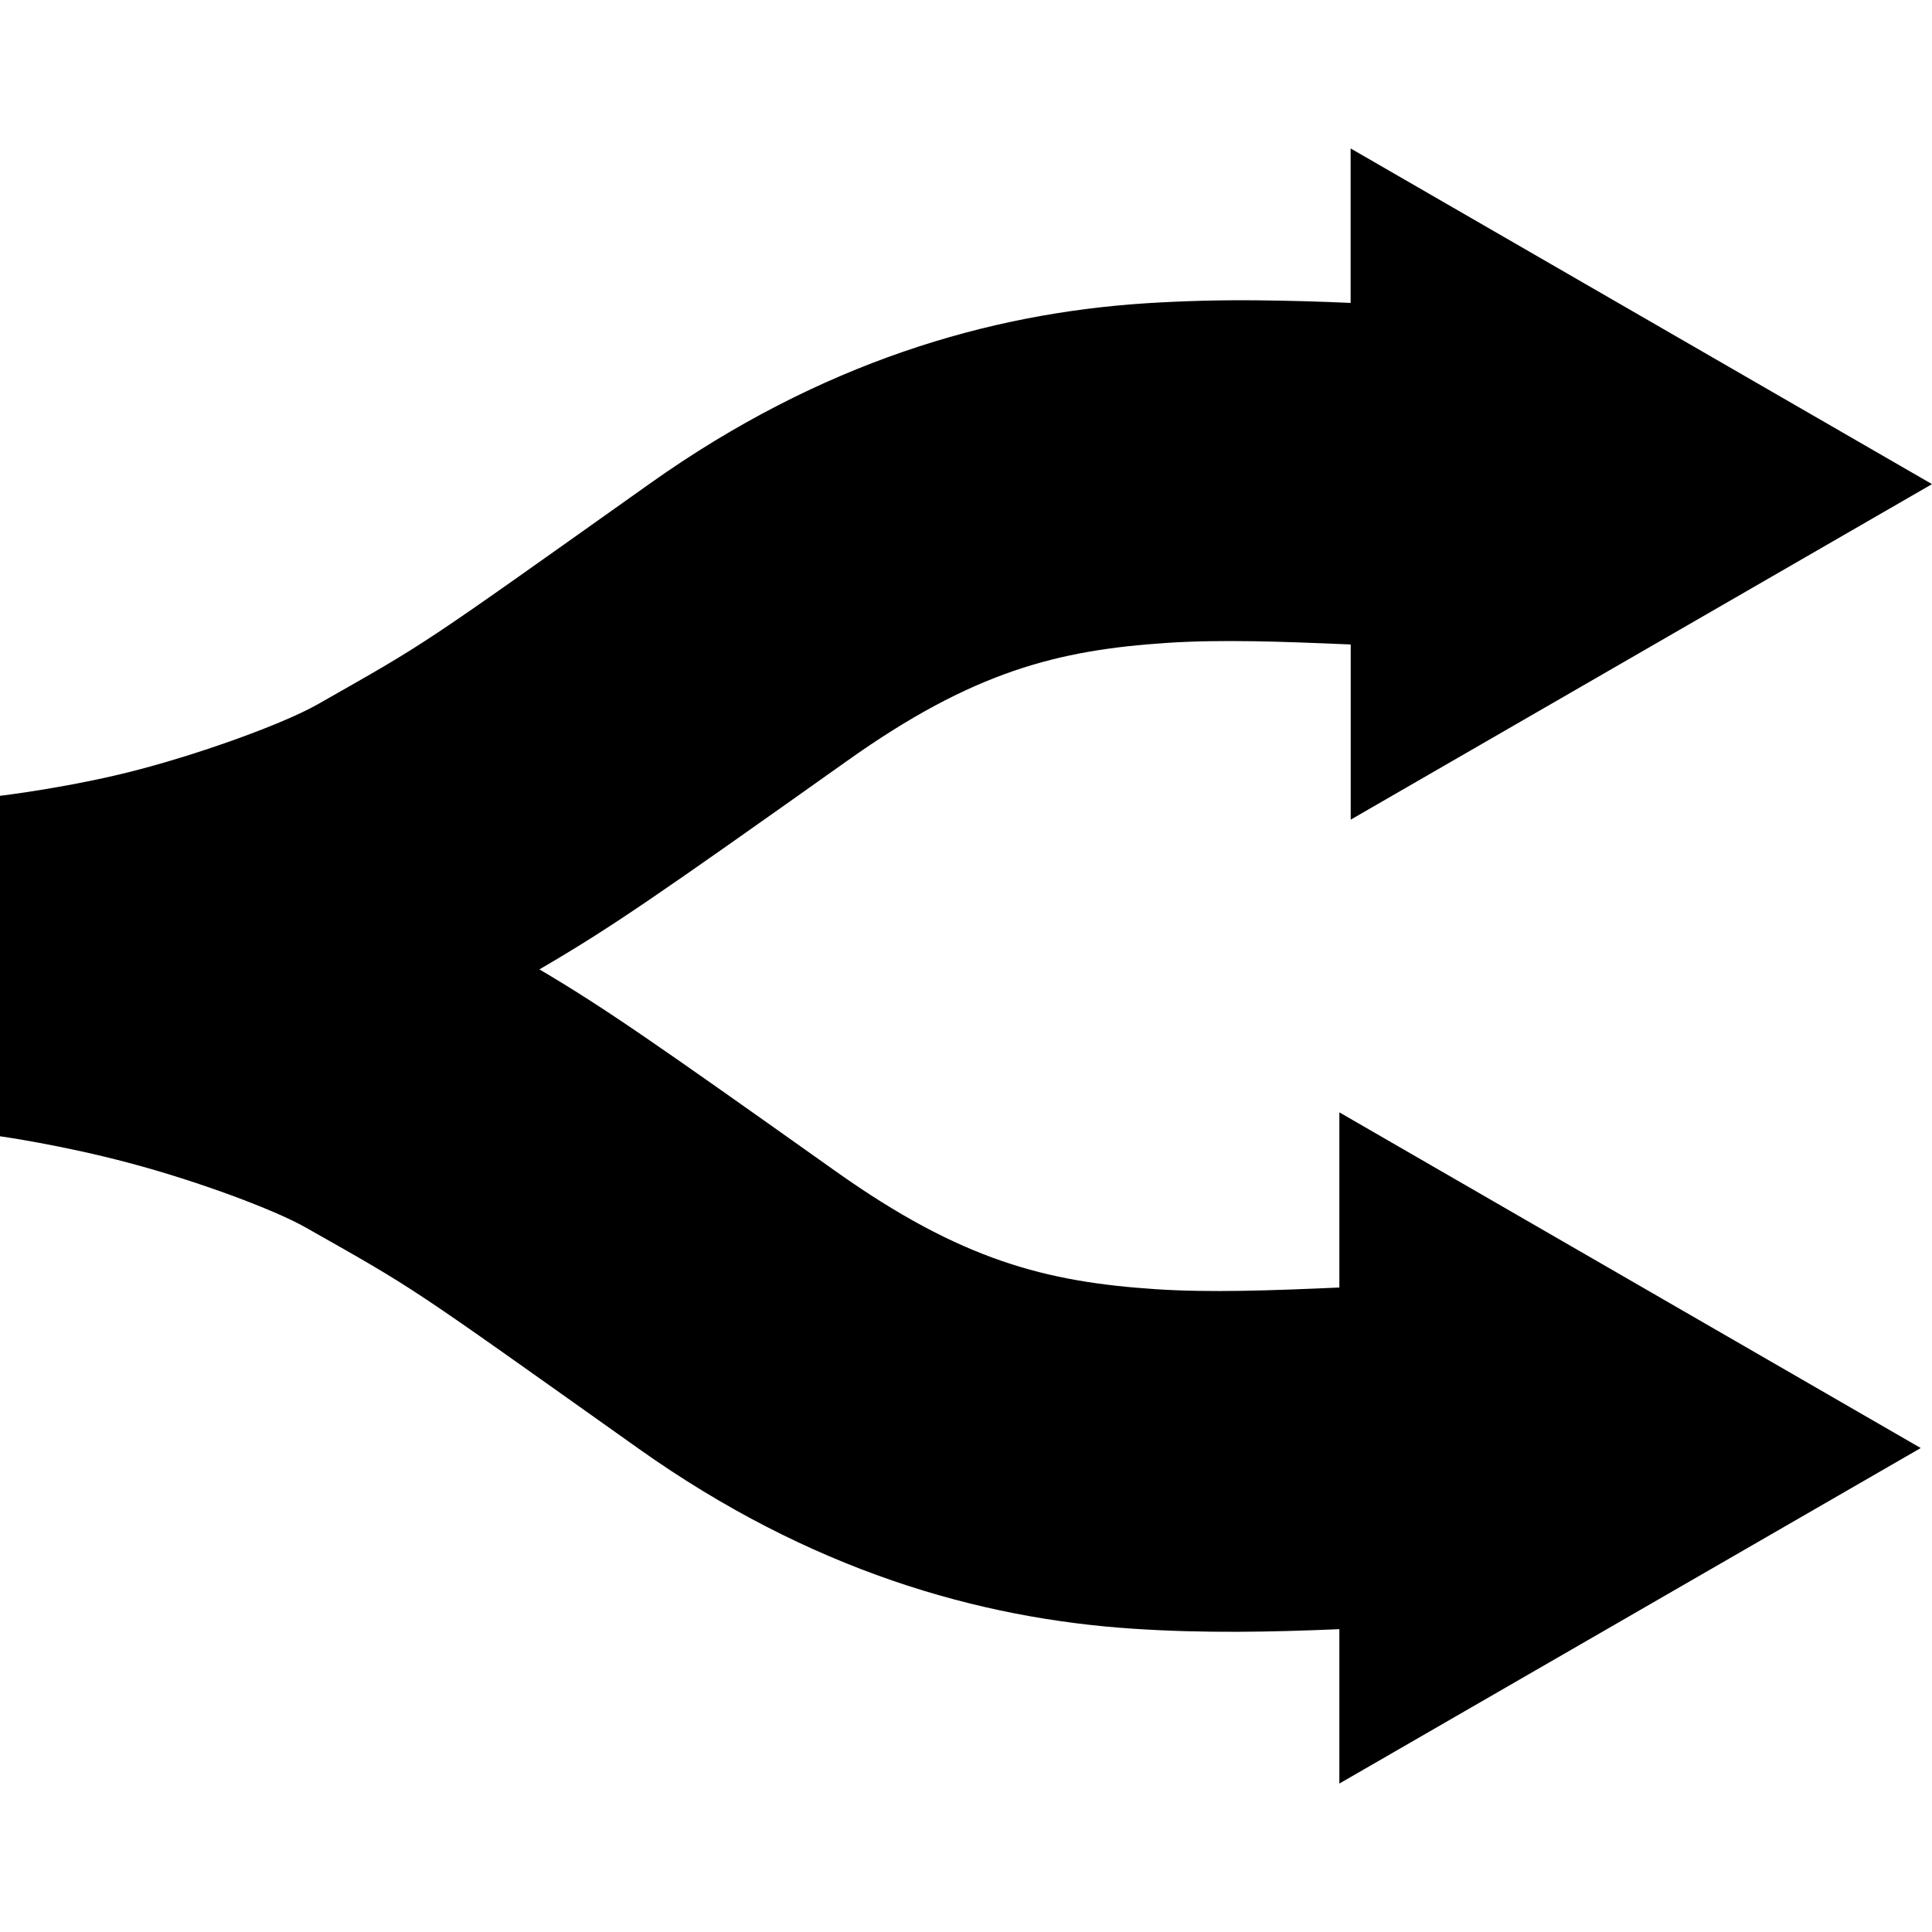
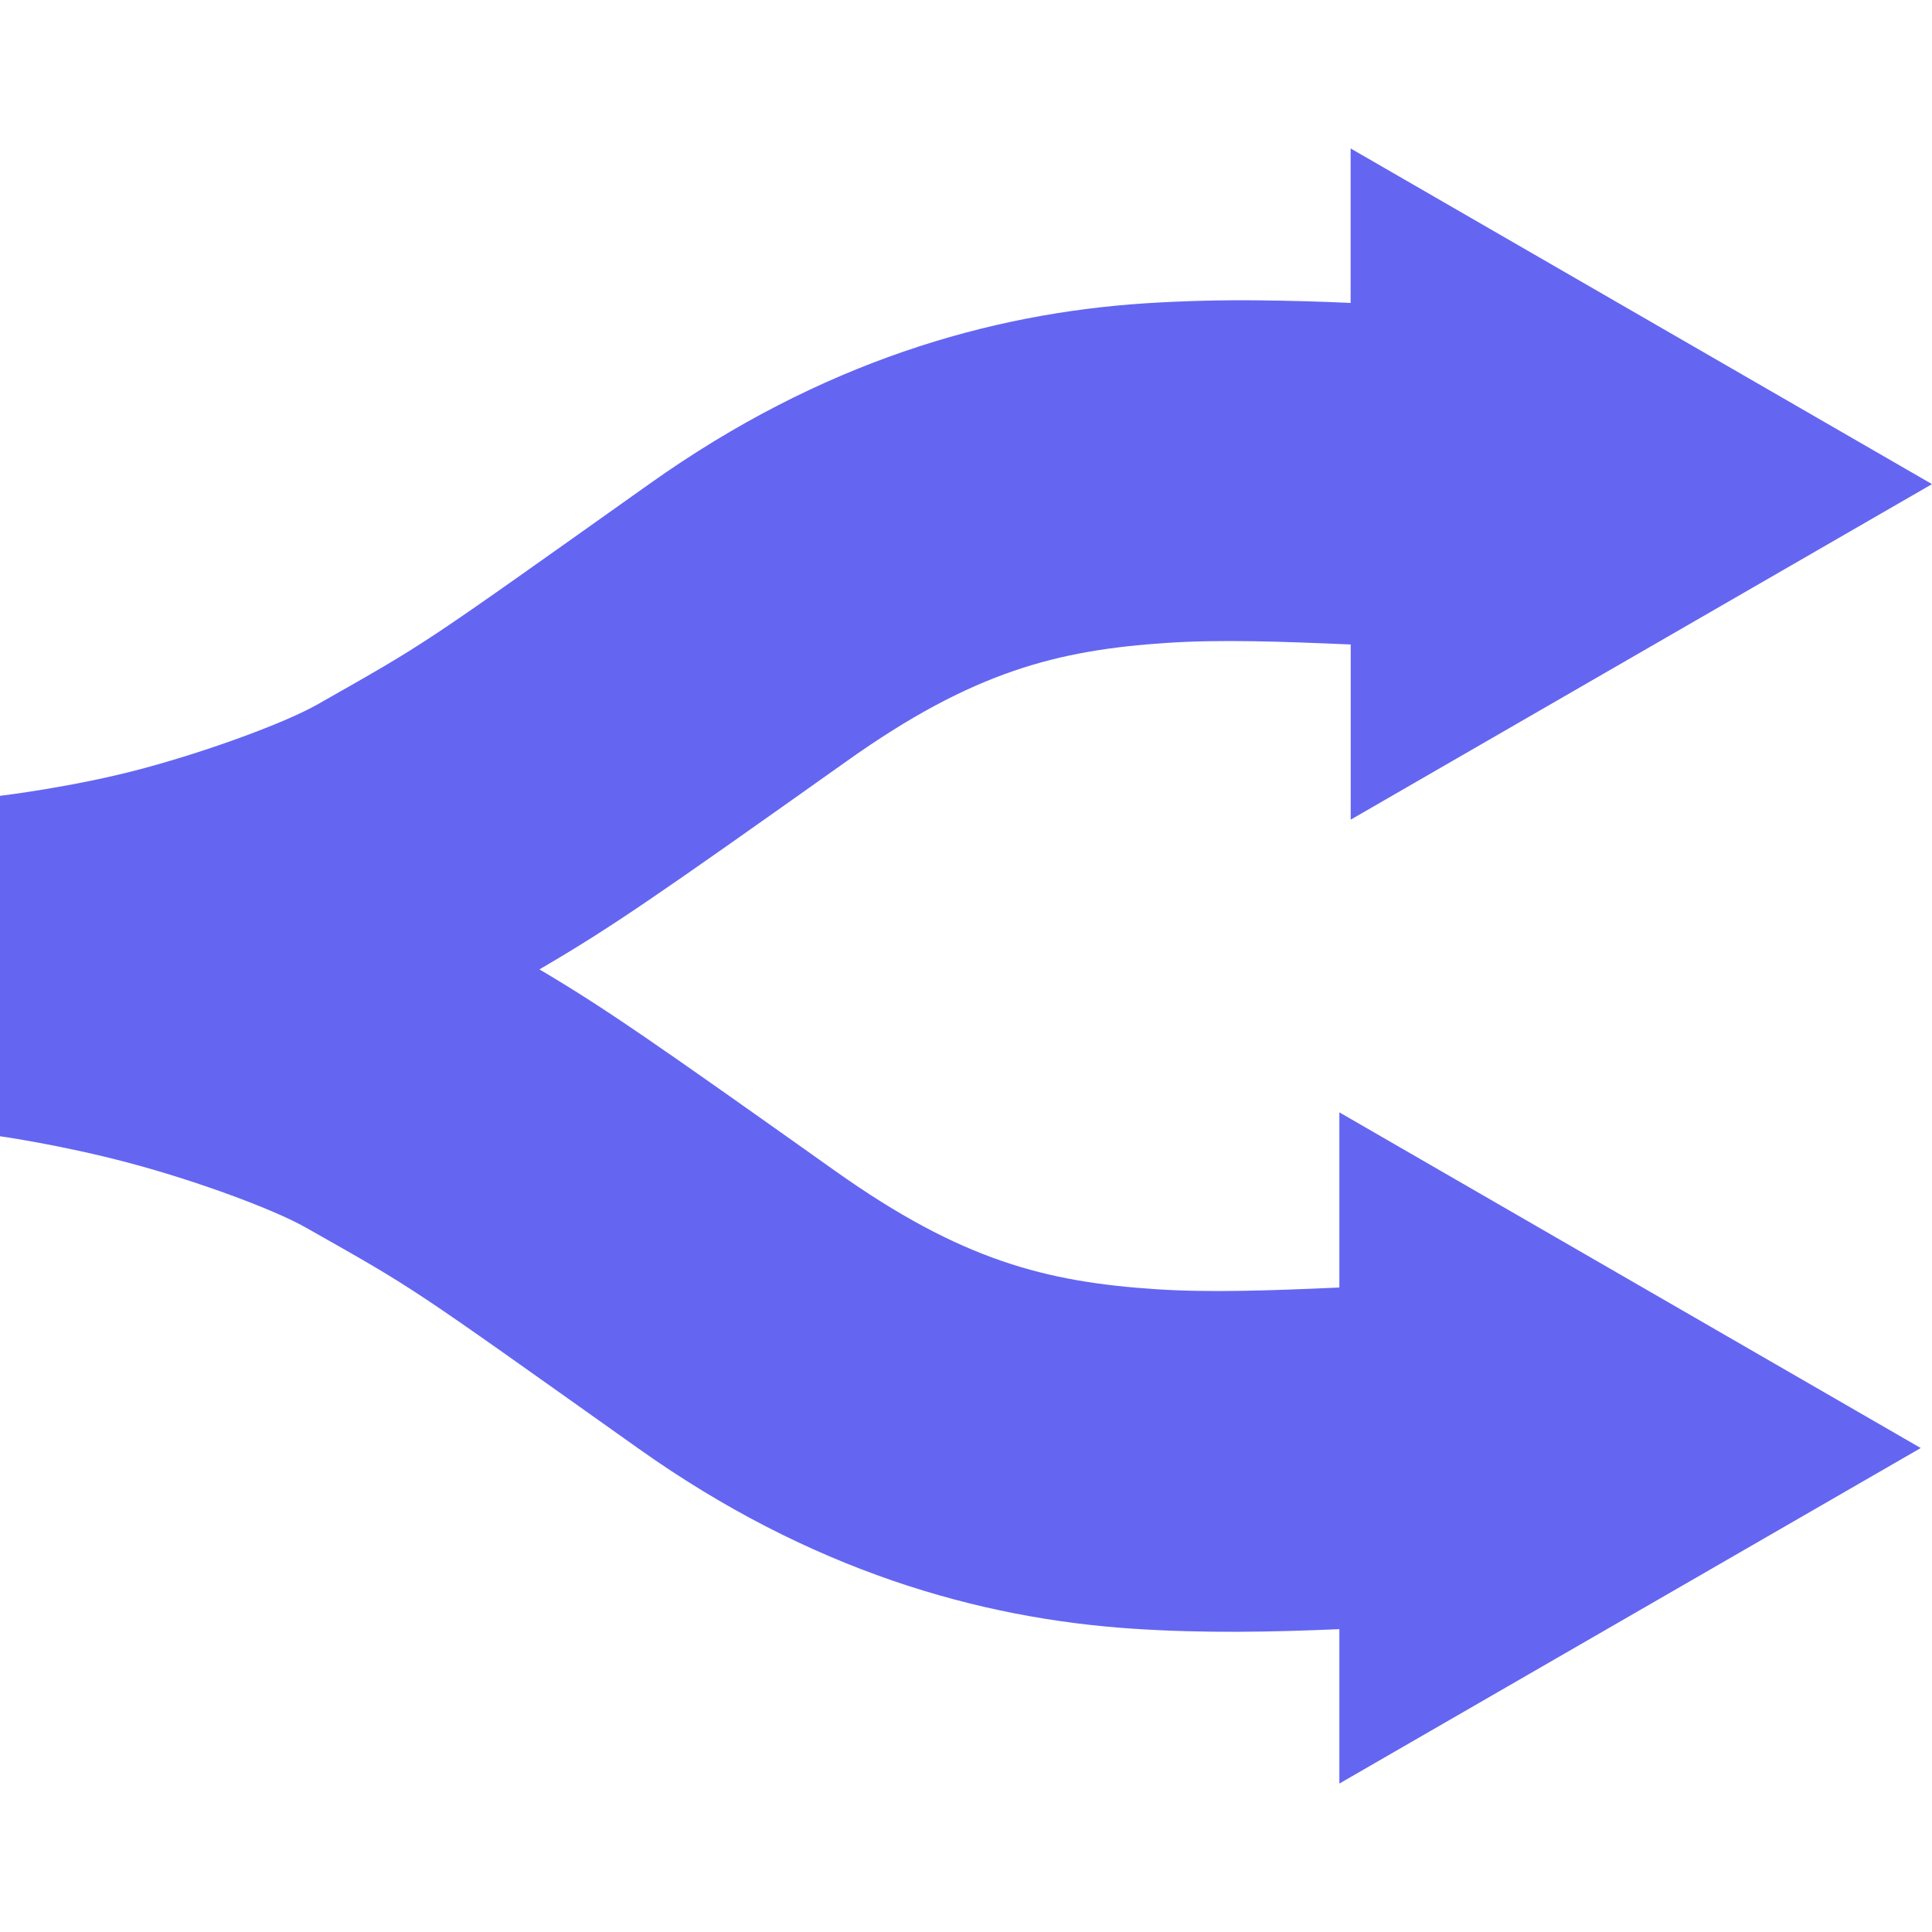
- <svg xmlns="http://www.w3.org/2000/svg" role="img" viewBox="0 0 24 24">
+ <svg xmlns="http://www.w3.org/2000/svg" role="img" viewBox="0 0 24 24" fill="#6466F1">
  <path d="M16.778 1.844v1.919q-.569-.026-1.138-.032-.708-.008-1.415.037c-1.93.126-4.023.728-6.149 2.237-2.911 2.066-2.731 1.95-4.14 2.75-.396.223-1.342.574-2.185.798-.841.225-1.753.333-1.751.333v4.229s.768.108 1.61.333c.842.224 1.789.575 2.185.799 1.41.798 1.228.683 4.14 2.75 2.126 1.509 4.22 2.11 6.148 2.236.88.058 1.716.041 2.555.005v1.918l7.222-4.168-7.222-4.17v2.176c-.86.038-1.611.065-2.278.021-1.364-.09-2.417-.357-3.979-1.465-2.244-1.593-2.866-2.027-3.68-2.508.889-.518 1.449-.906 3.822-2.59 1.56-1.109 2.614-1.377 3.978-1.466.667-.044 1.418-.017 2.278.02v2.176L24 6.014Z" />
</svg>
